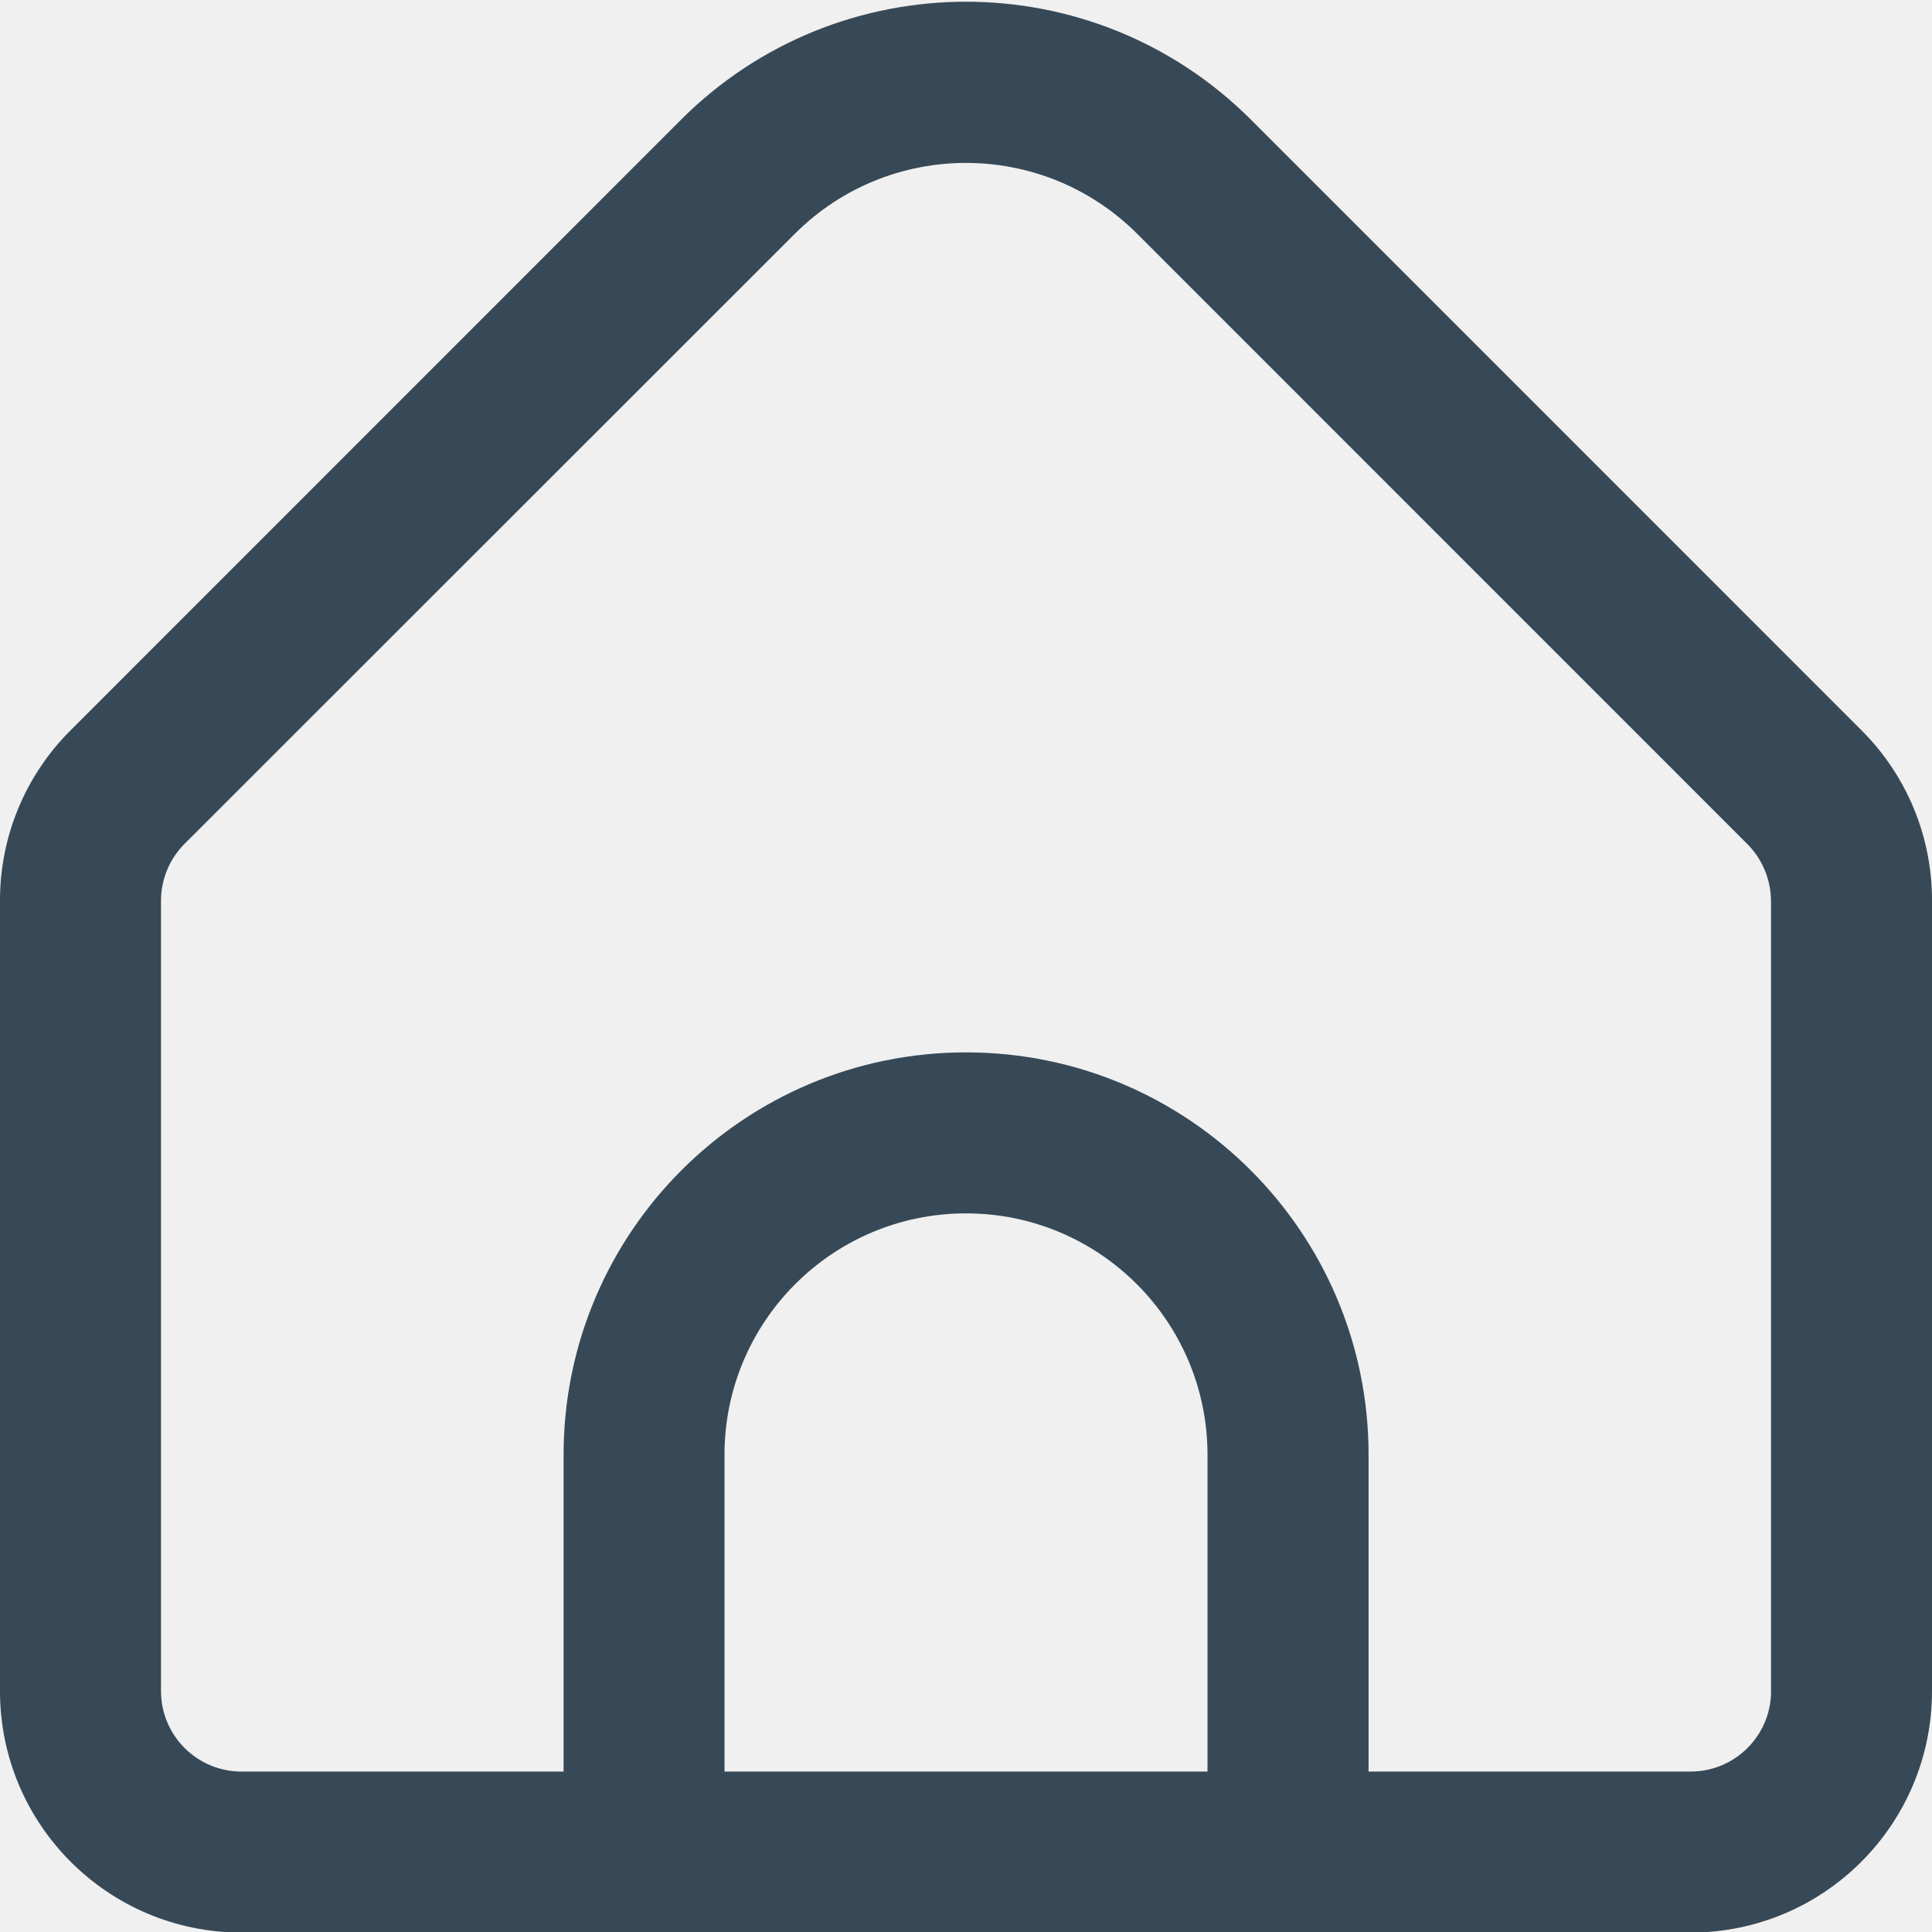
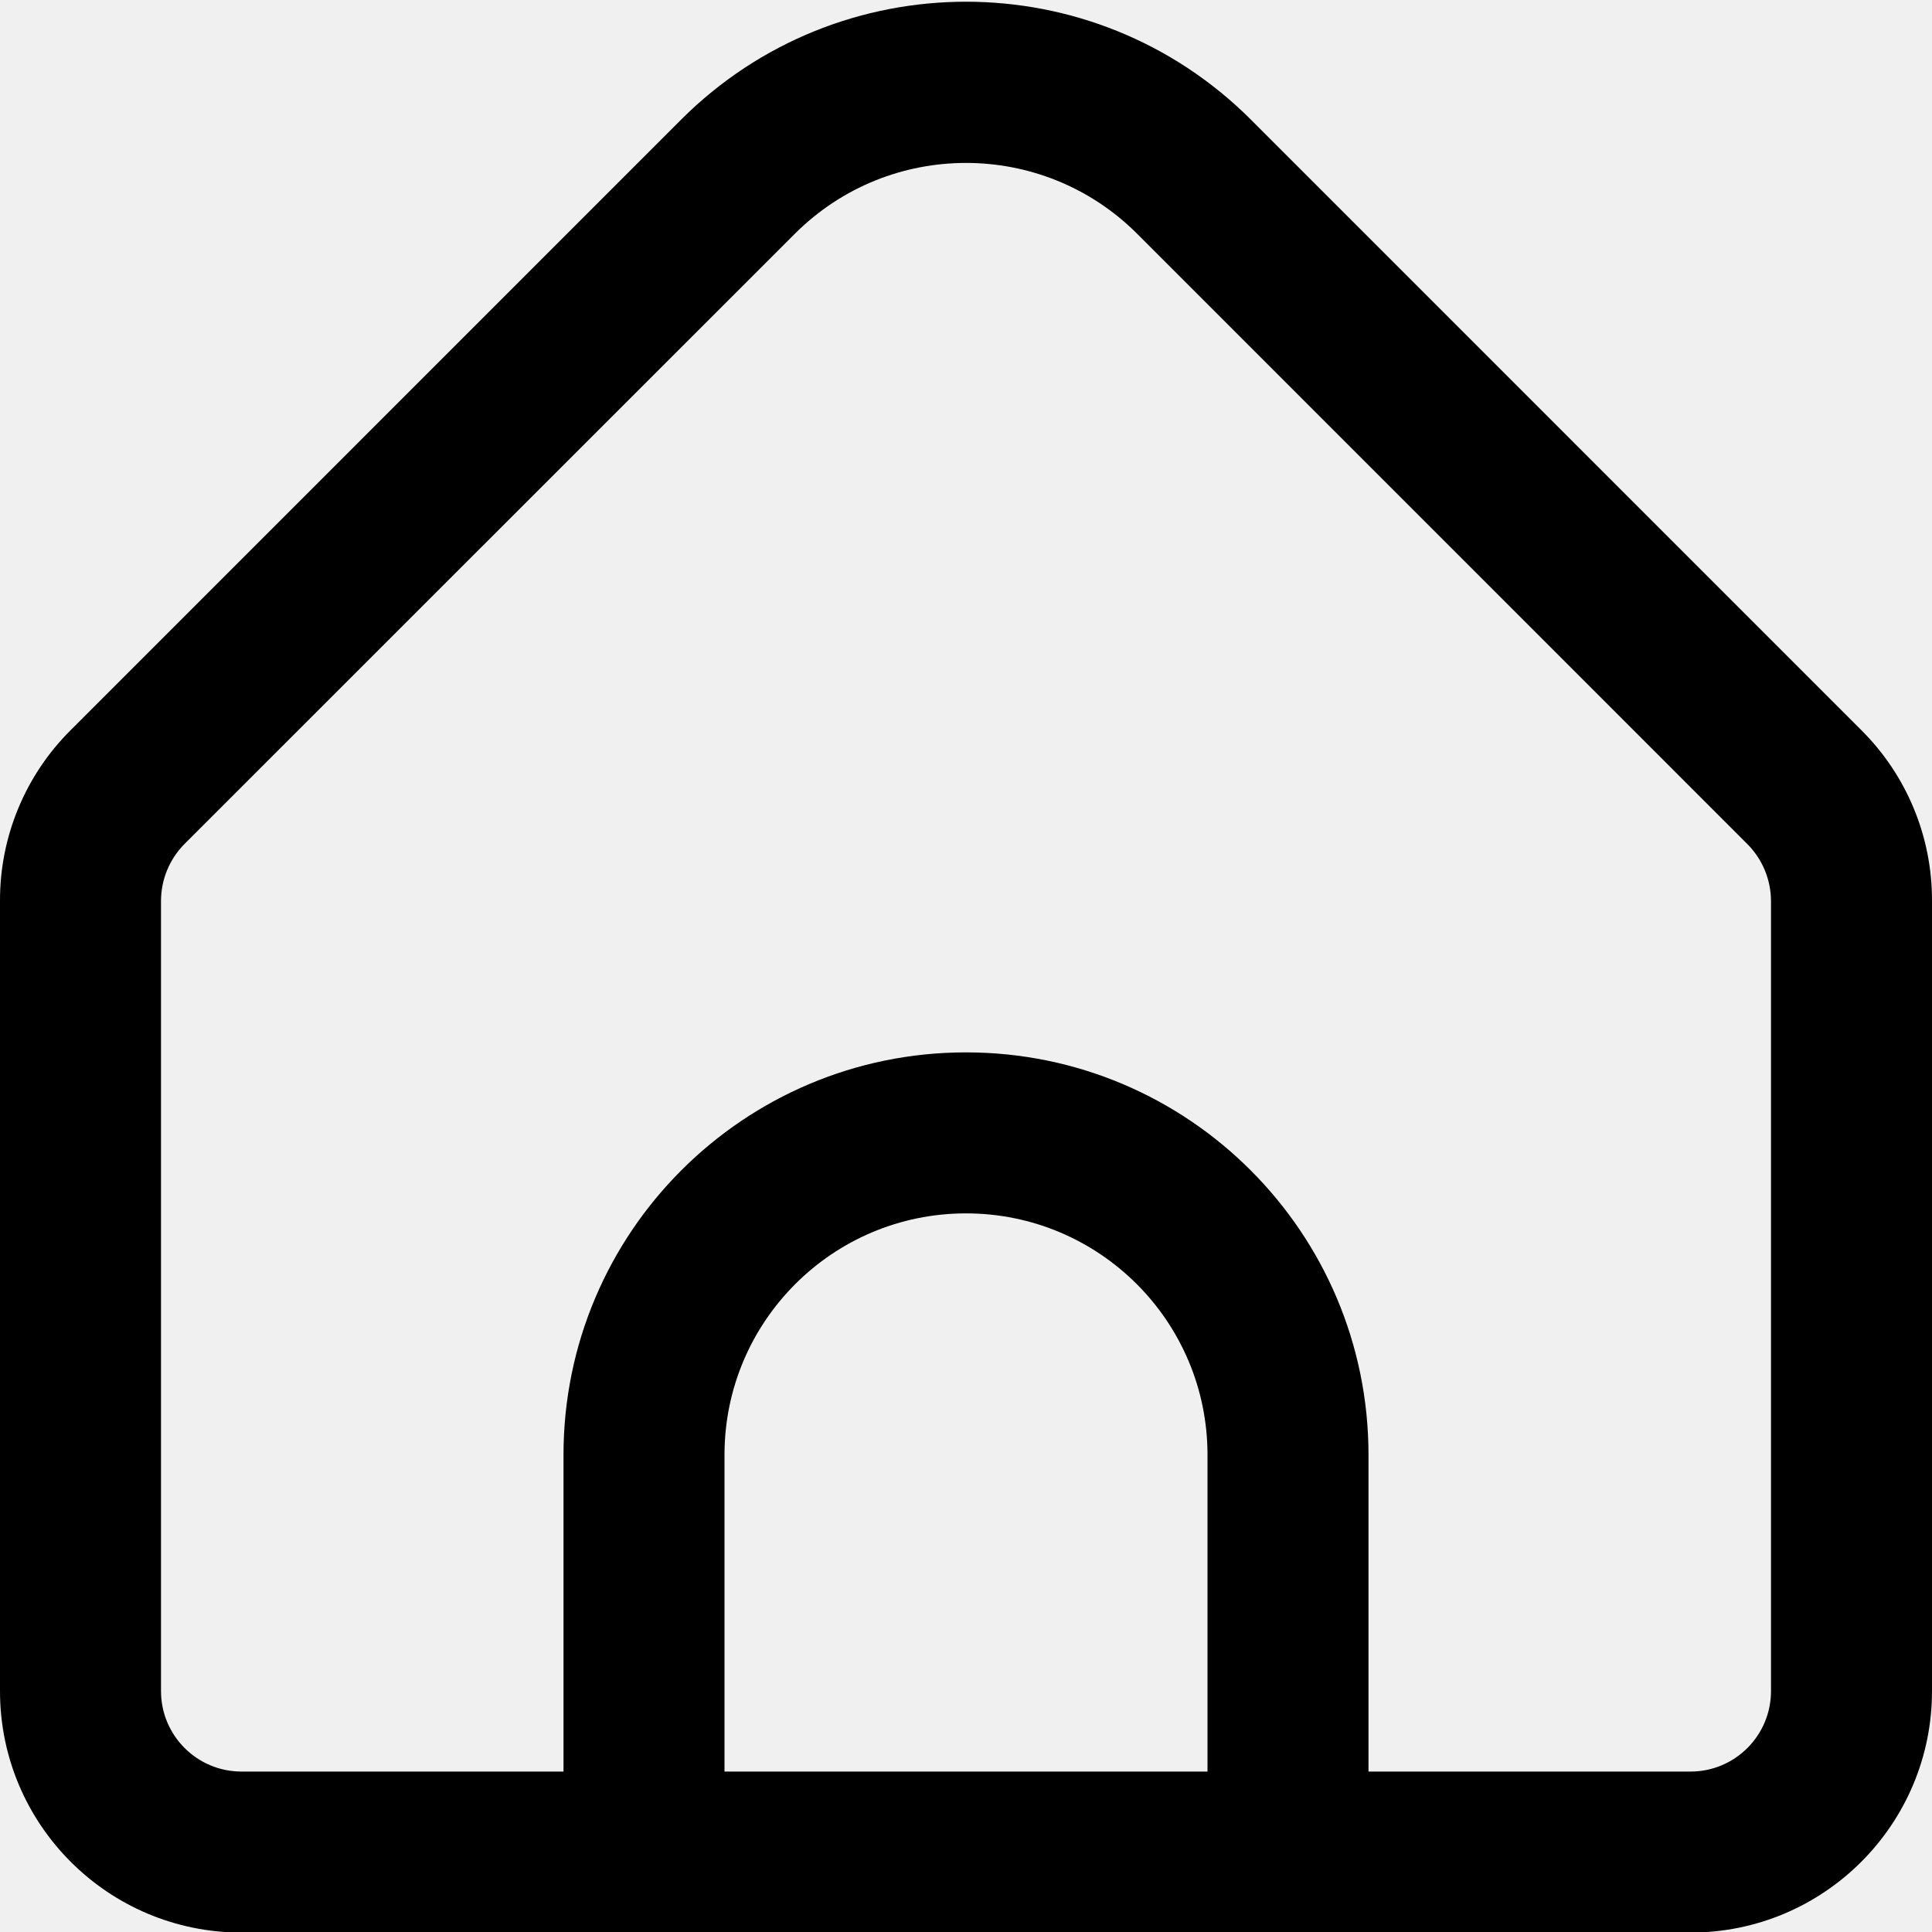
- <svg xmlns="http://www.w3.org/2000/svg" width="24" height="24" fill="none" viewBox="0 0 24 24">
-   <g clip-path="url(#a)">
-     <path fill="#374957" d="m23.121 9.069-7.585-7.586a5.008 5.008 0 0 0-7.072 0L.88 9.069a2.978 2.978 0 0 0-.88 2.12v9.818a3 3 0 0 0 3 3h18a3 3 0 0 0 3-3V11.19a2.976 2.976 0 0 0-.879-2.121Zm-8.12 12.938H9v-3.934a3 3 0 0 1 6 0v3.934Zm7-1a1 1 0 0 1-1 1h-4v-3.934a5 5 0 0 0-10 0v3.934H3a1 1 0 0 1-1-1V11.19a1 1 0 0 1 .292-.707L9.878 2.9a3.008 3.008 0 0 1 4.244 0l7.585 7.586c.186.187.291.44.293.704v9.817Z" />
-   </g>
-   <defs>
-     <clipPath id="a">
-       <path fill="#fff" d="M0 0h24v24H0z" />
-     </clipPath>
-   </defs>
+ <svg xmlns="http://www.w3.org/2000/svg" id="Outline" viewBox="0 0 24 24" width="512" height="512">
+   <path d="M23.121,9.069,15.536,1.483a5.008,5.008,0,0,0-7.072,0L.879,9.069A2.978,2.978,0,0,0,0,11.19v9.817a3,3,0,0,0,3,3H21a3,3,0,0,0,3-3V11.19A2.978,2.978,0,0,0,23.121,9.069ZM15,22.007H9V18.073a3,3,0,0,1,6,0Zm7-1a1,1,0,0,1-1,1H17V18.073a5,5,0,0,0-10,0v3.934H3a1,1,0,0,1-1-1V11.19a1.008,1.008,0,0,1,.293-.707L9.878,2.9a3.008,3.008,0,0,1,4.244,0l7.585,7.586A1.008,1.008,0,0,1,22,11.19Z" />
</svg>
